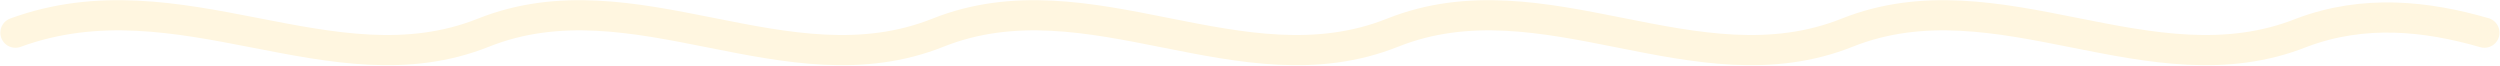
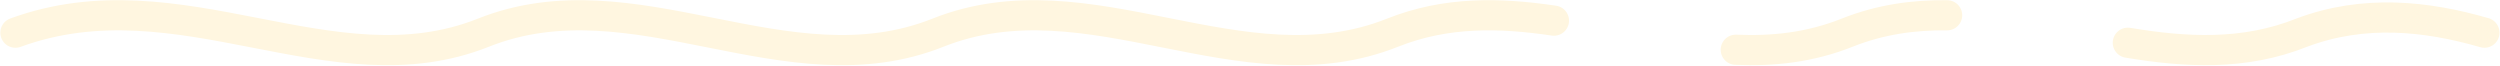
<svg xmlns="http://www.w3.org/2000/svg" width="745.75" height="19.5" viewBox="48.5 206.25 745.75 19.5">
-   <path d="M 53.1 216.0 C 102.3 198.0 147.5 234.0 192.7 216.0 C 237.9 198.0 283.1 234.0 328.3 216.0 C 373.5 198.0 418.7 234.0 463.9 216.0 C 509.1 198.0 554.3 234.0 599.5 216.0 C 644.7 198.0 689.9 234.0 735.1 216.0 C 753.7 209.0 772.3 211.0 789.6 216.0" fill="none" stroke="#FFF6E0" stroke-width="9" stroke-linecap="round" />
+   <path d="M53.10 216.00 C102.30 198.00 147.50 234.00 192.70 216.00 C237.90 198.00 283.10 234.00 328.30 216.00 C373.50 198.00 418.70 234.00 463.90 216.00 C479.95 209.61 495.99 210.03 512.04 212.41 M566.28 221.09 C577.35 221.58 588.43 220.41 599.50 216.00 C609.44 212.04 619.39 210.69 629.33 210.81 M683.23 219.00 C700.52 221.87 717.81 222.88 735.10 216.00 C753.70 209.00 772.30 211.00 789.60 216.00" fill="none" stroke="#FFF6E0" stroke-width="9" stroke-linecap="round" />
</svg>
